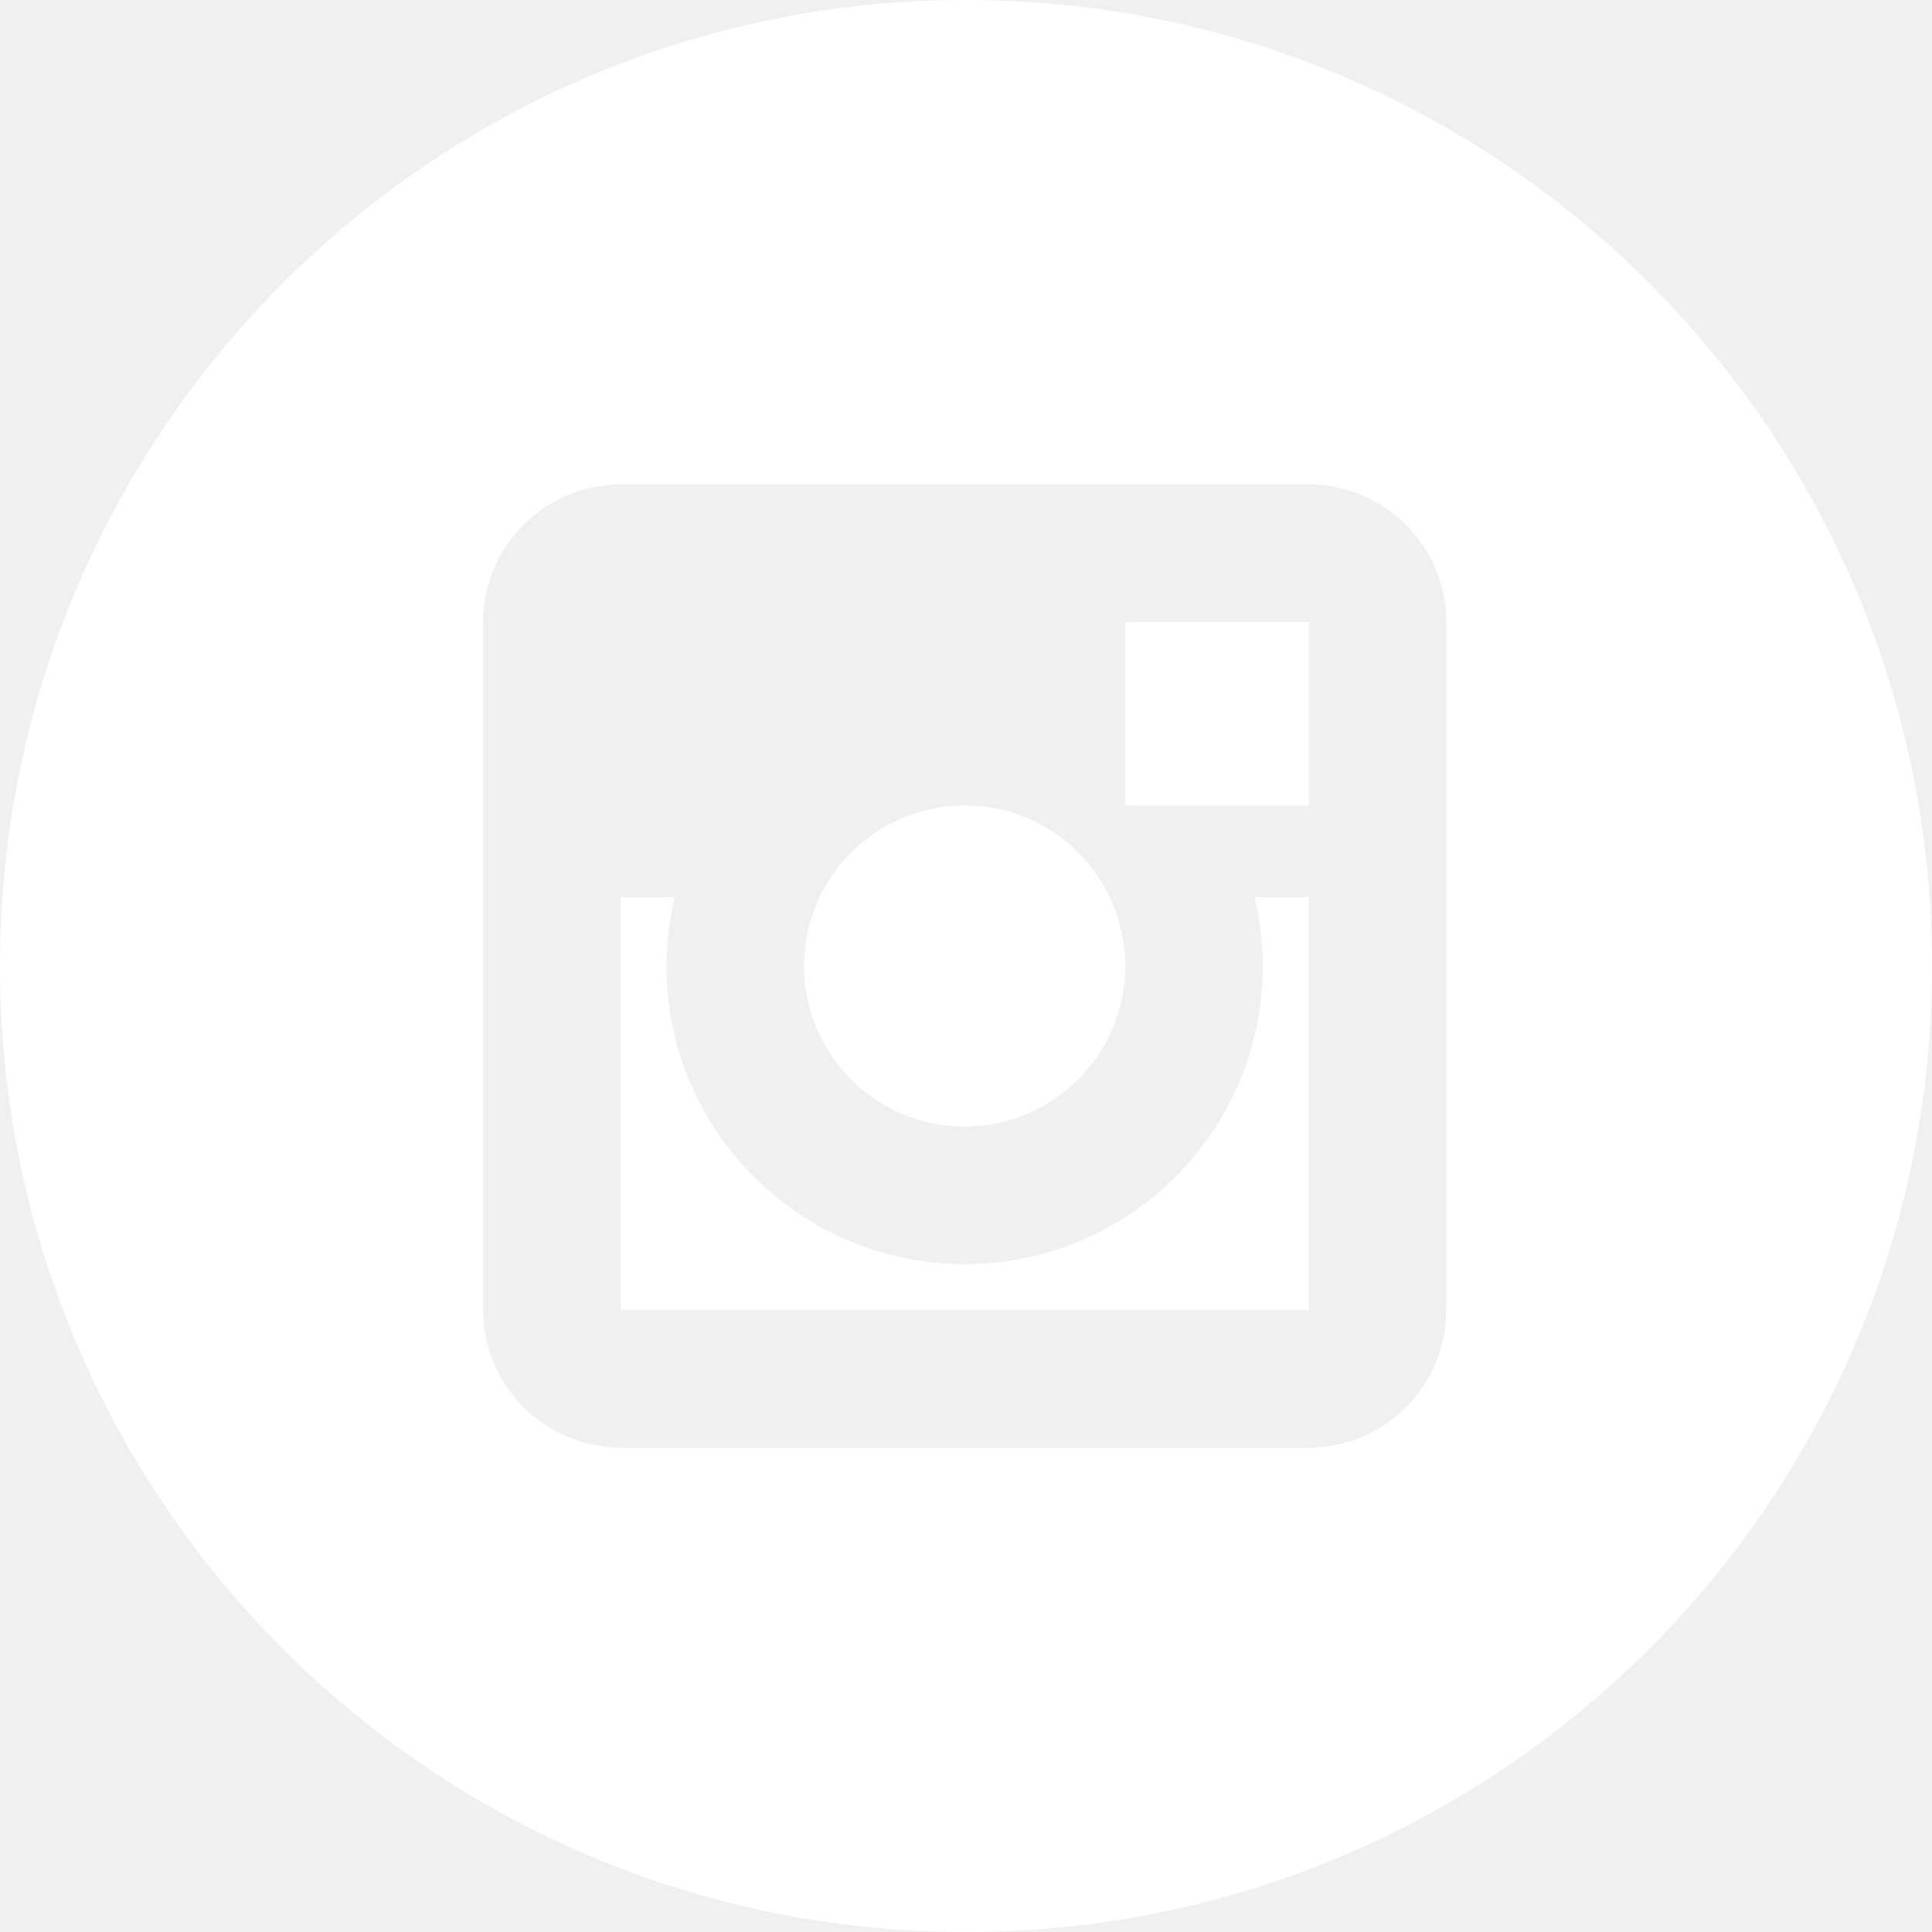
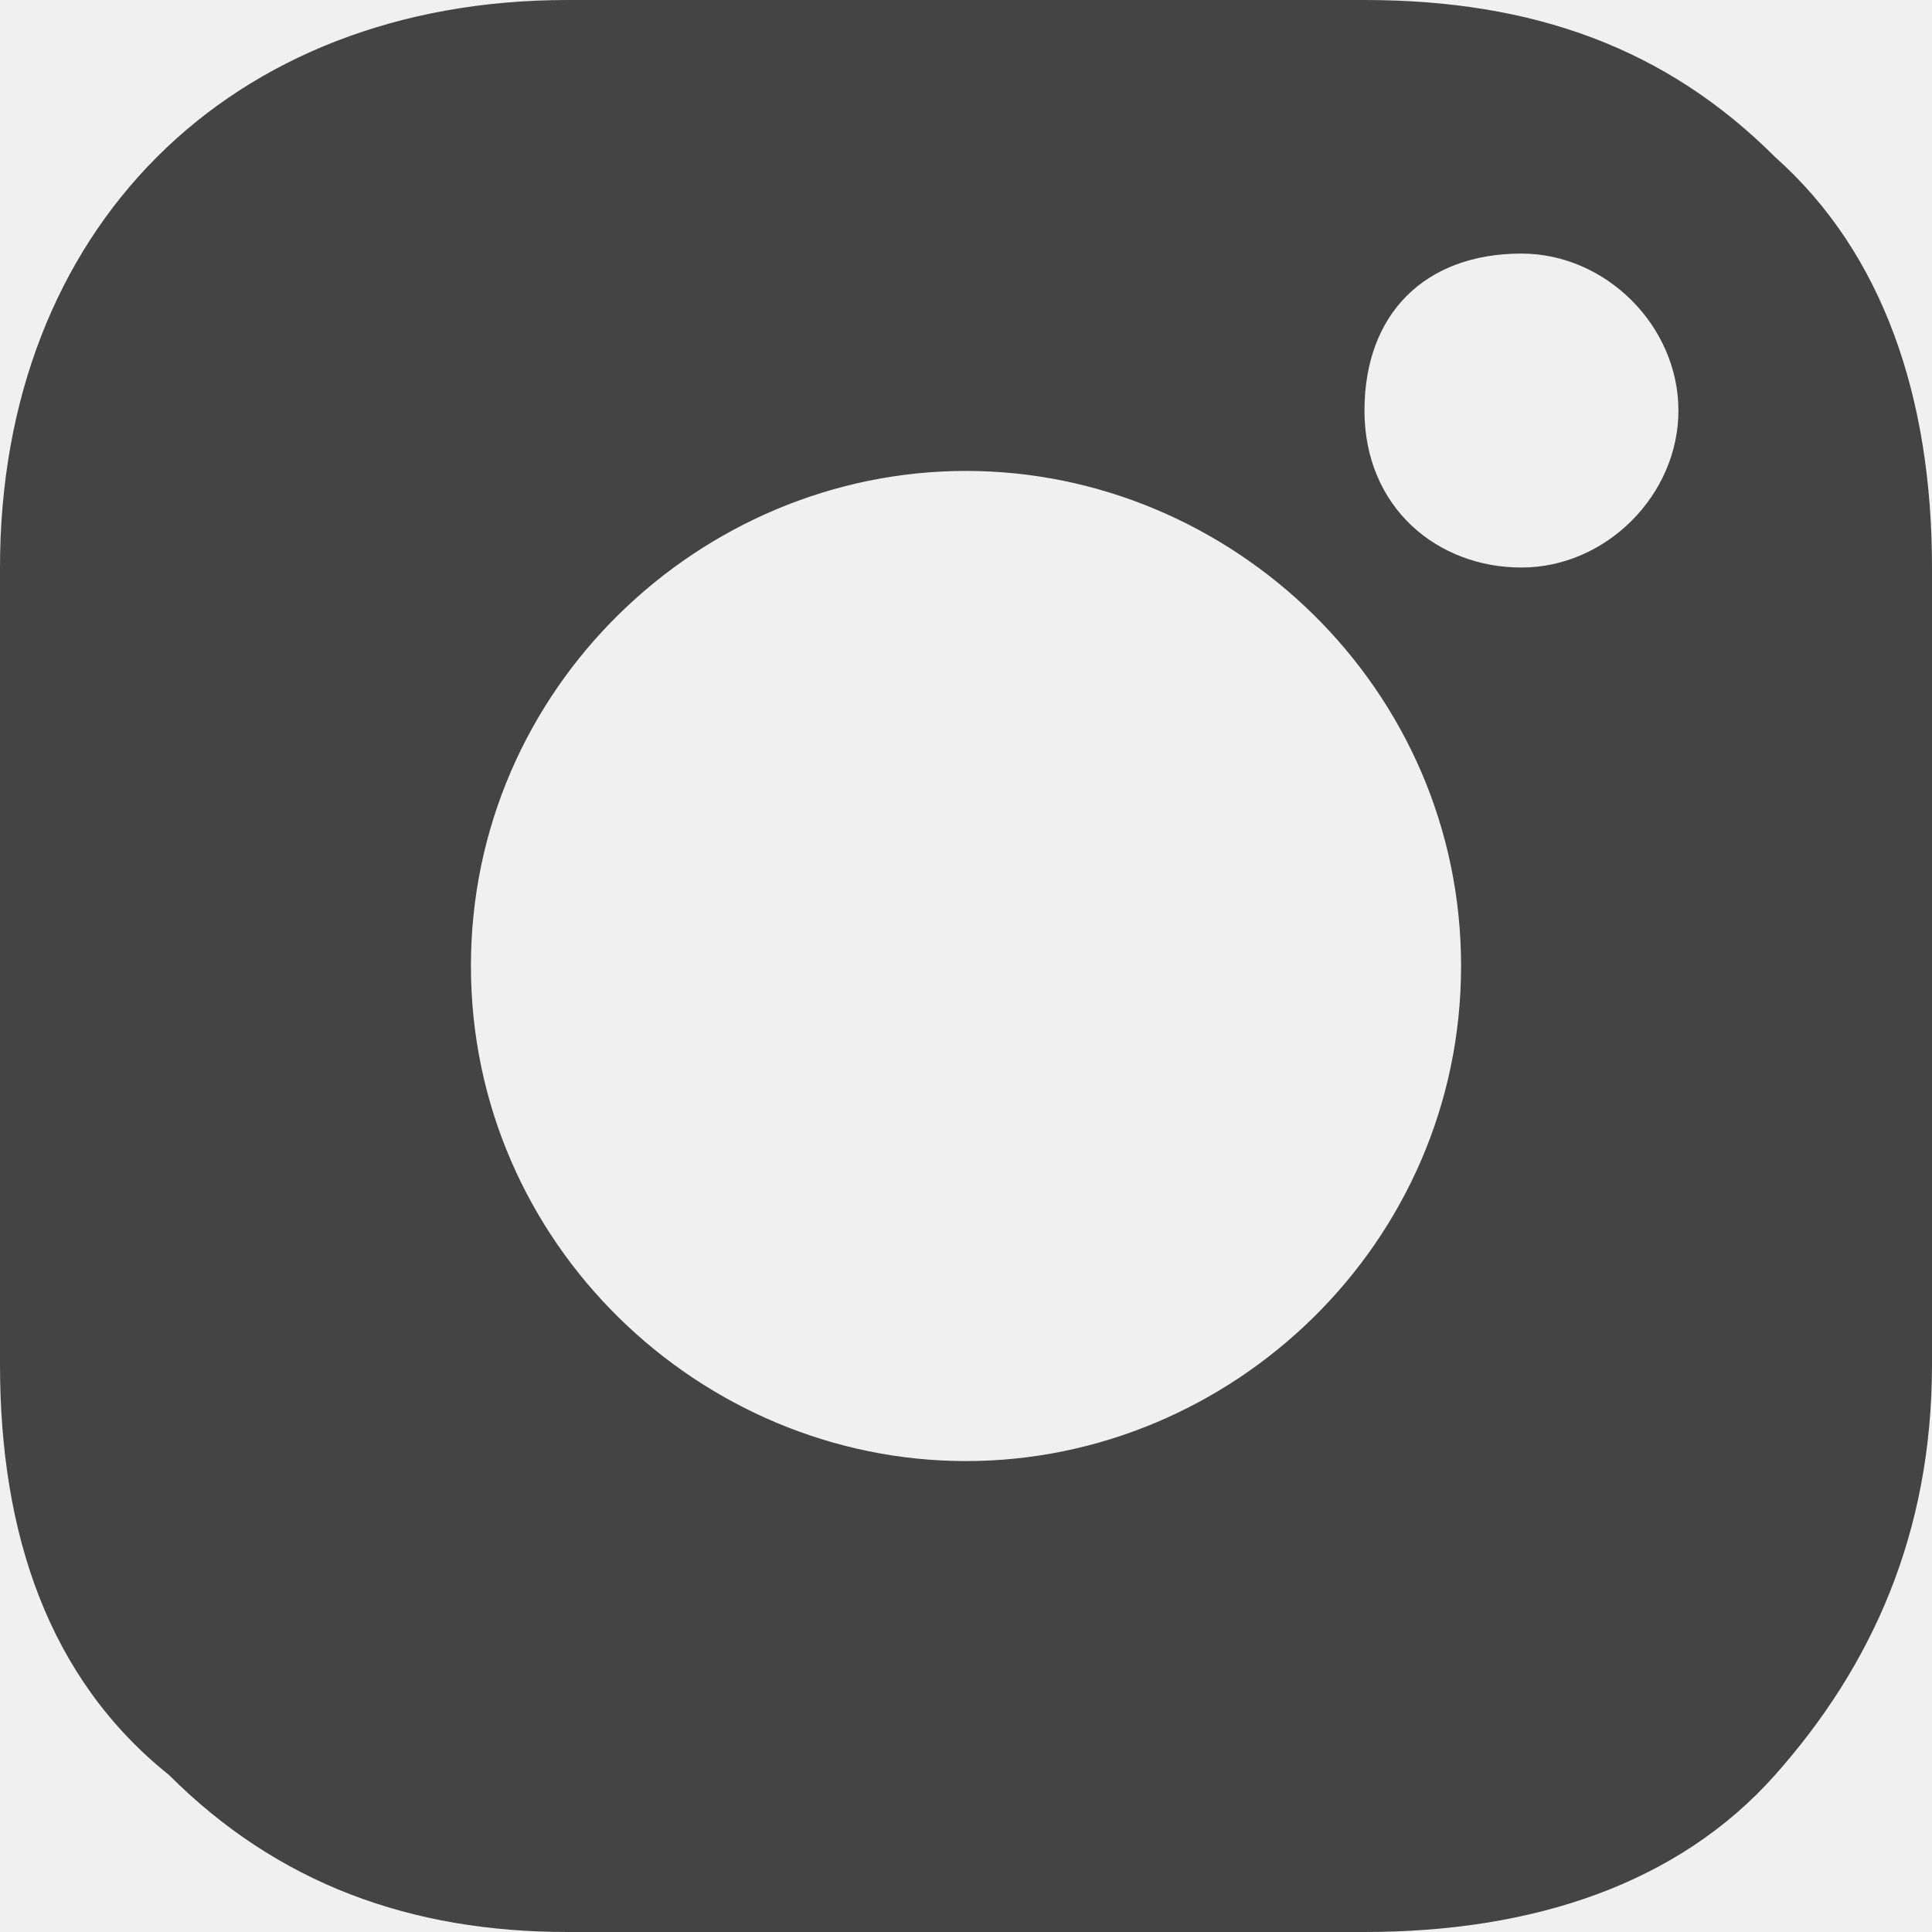
- <svg xmlns="http://www.w3.org/2000/svg" width="32" height="32" fill="#fff">
-   <path d="M20.916 16a4.94 4.94 0 0 1-4.938 4.938A4.94 4.94 0 0 1 11.039 16a4.92 4.92 0 0 1 .138-1.14h-.897v6.838h11.396V14.86h-.897c.086.367.137.746.137 1.14zm-4.938 2.66c1.466 0 2.66-1.193 2.66-2.66s-1.193-2.66-2.66-2.66-2.66 1.193-2.66 2.66 1.192 2.66 2.66 2.66zm2.66-8.358h3.04v3.04h-3.04zM16 0C7.164 0 0 7.164 0 16s7.164 16 16 16 16-7.163 16-16S24.837 0 16 0zm7.955 21.698c0 1.254-1.025 2.28-2.28 2.28H10.28A2.29 2.29 0 0 1 8 21.698V10.302a2.29 2.29 0 0 1 2.28-2.28h11.396a2.29 2.29 0 0 1 2.28 2.28v11.396z" />
+ <svg xmlns="http://www.w3.org/2000/svg" width="16" height="16" viewBox="0 0 16 16" fill="none">
+   <path d="M14.7 1.3C13.8 0.4 12.7 0 11.3 0H4.7C1.9 0 0 1.9 0 4.7V11.3C0 12.7 0.4 13.9 1.4 14.7C2.3 15.6 3.4 16 4.7 16H11.3C12.7 16 13.9 15.6 14.7 14.7C15.5 13.8 16 12.7 16 11.3V4.7C16 3.3 15.6 2.1 14.7 1.3ZM8 12.1C5.8 12.1 3.9 10.3 3.9 8C3.9 5.7 5.8 3.9 8 3.9C10.2 3.9 12.1 5.7 12.1 8C12.1 10.3 10.2 12.1 8 12.1ZM12.6 4.7C11.9 4.7 11.3 4.2 11.3 3.4C11.3 2.6 11.8 2.1 12.6 2.1C13.3 2.1 13.9 2.7 13.9 3.4C13.9 4.1 13.3 4.7 12.6 4.7Z" fill="#444444" />
</svg>
